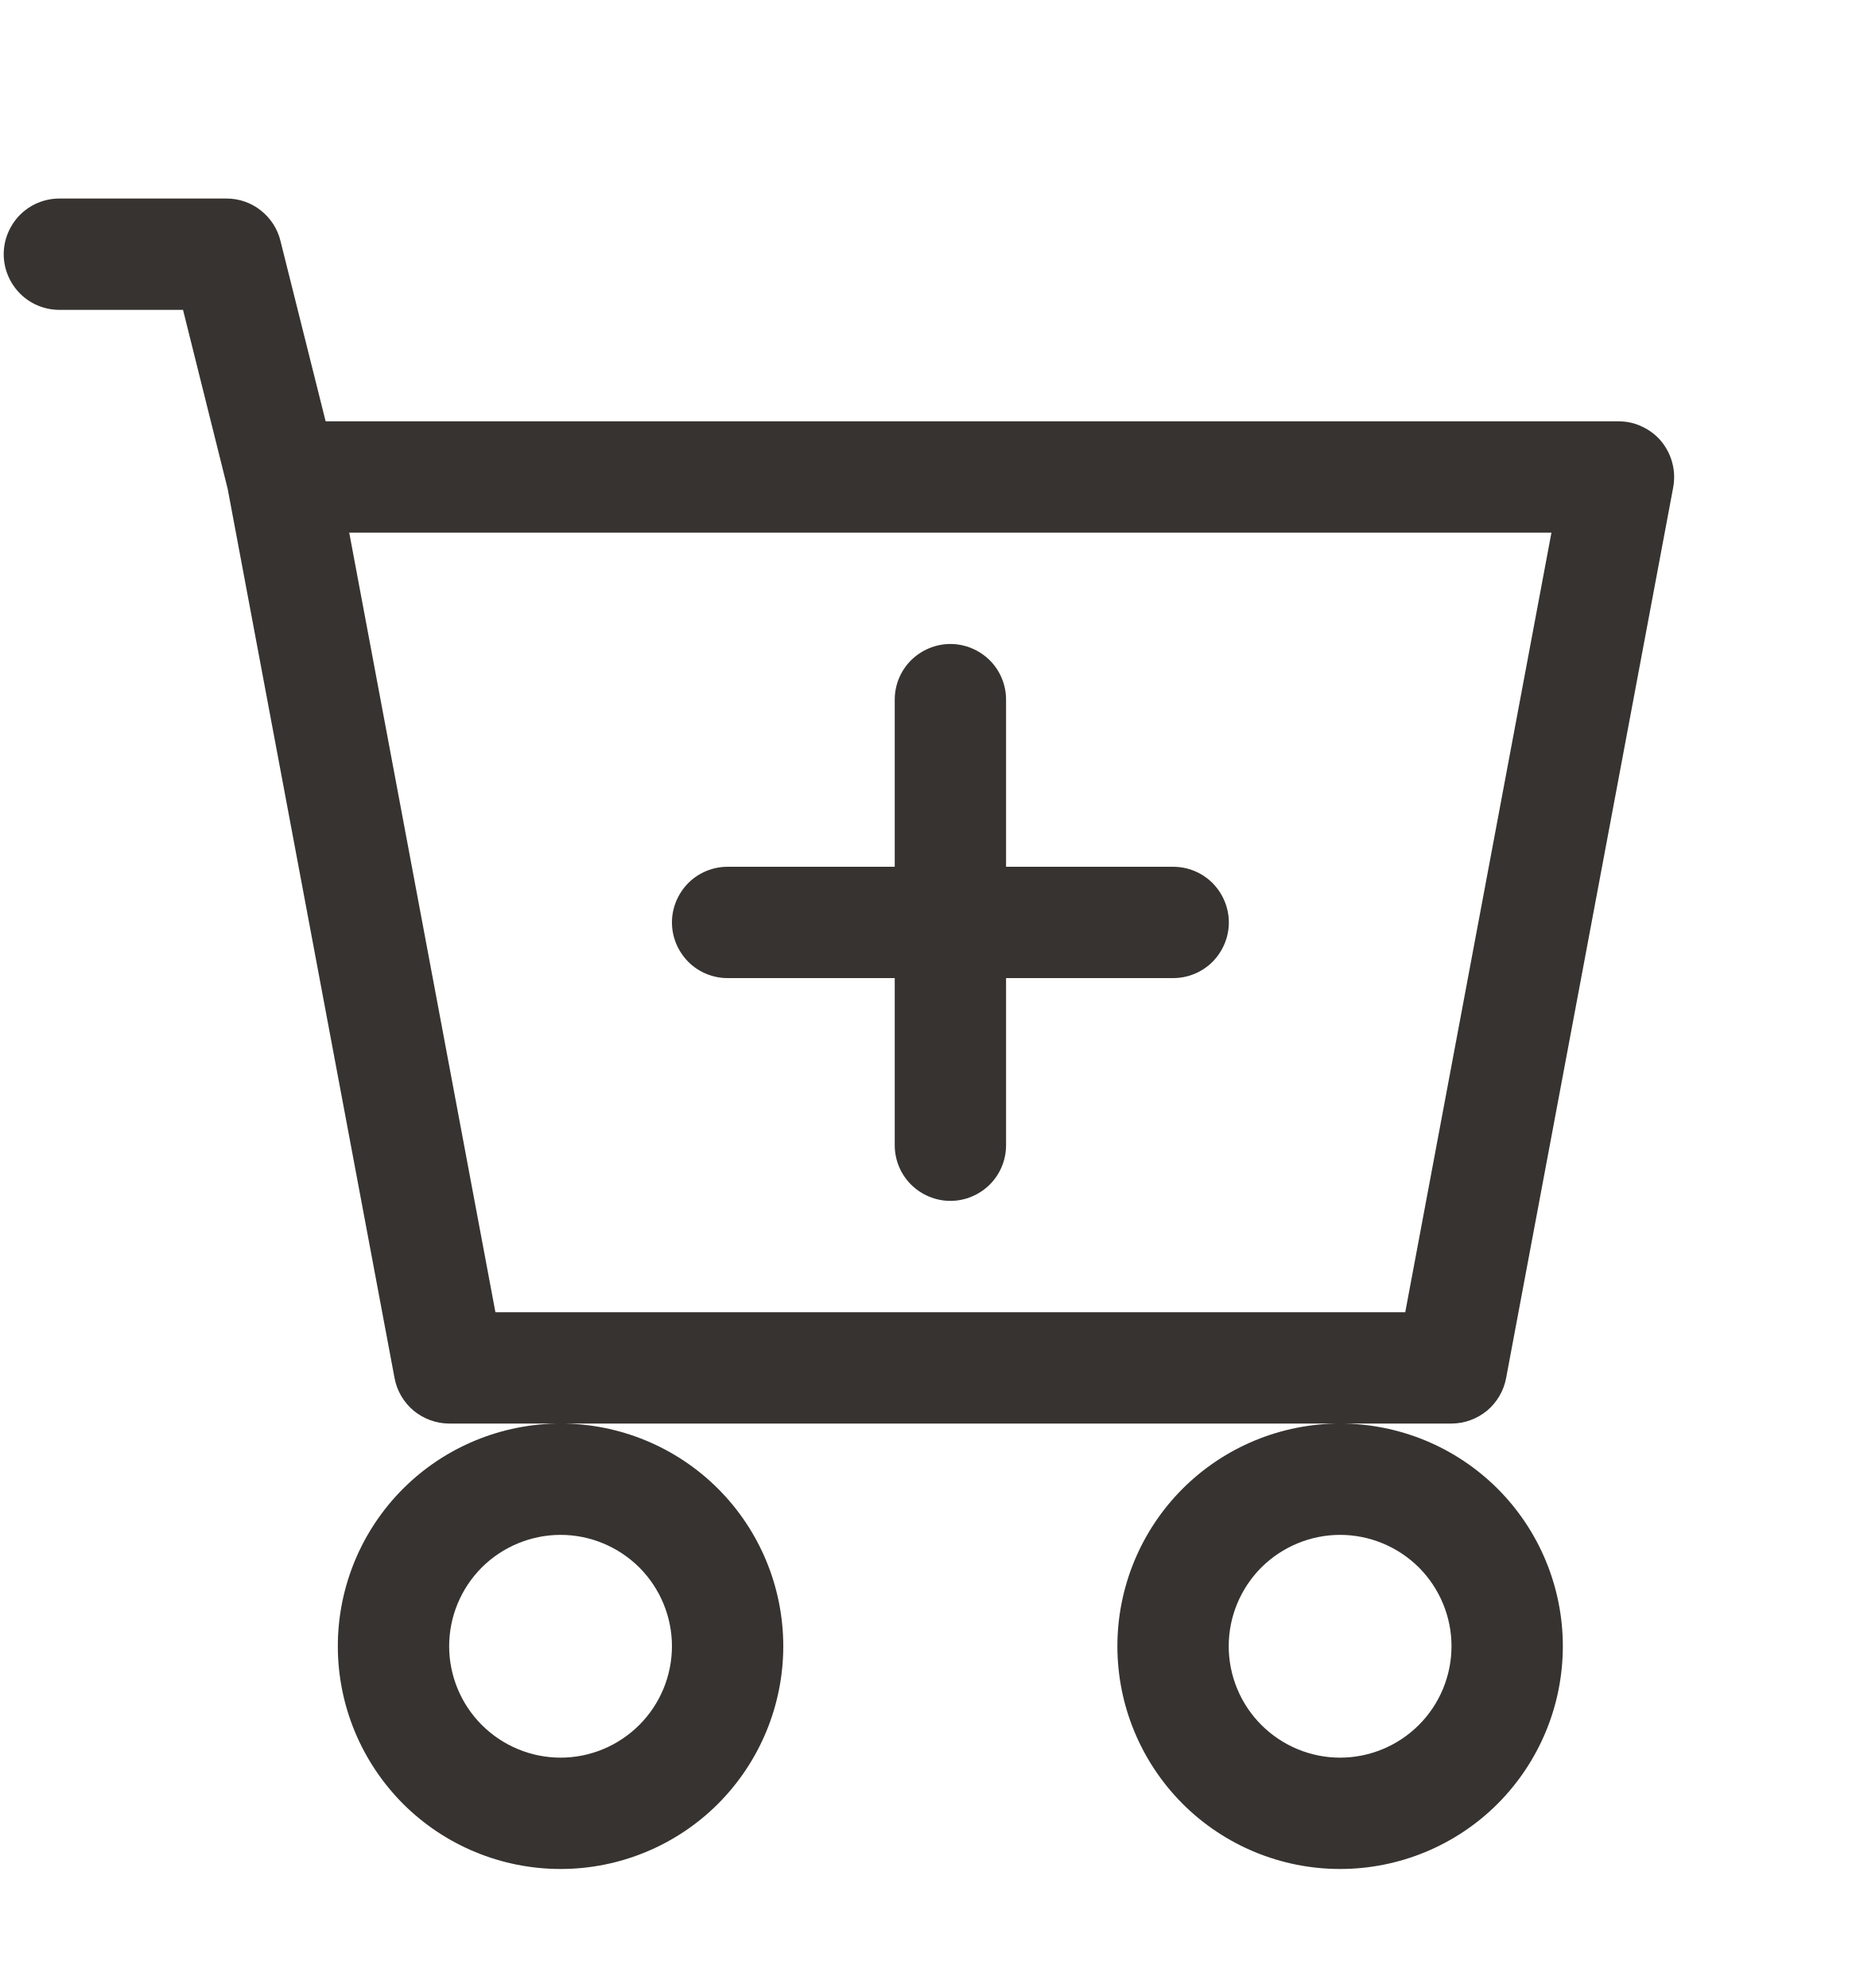
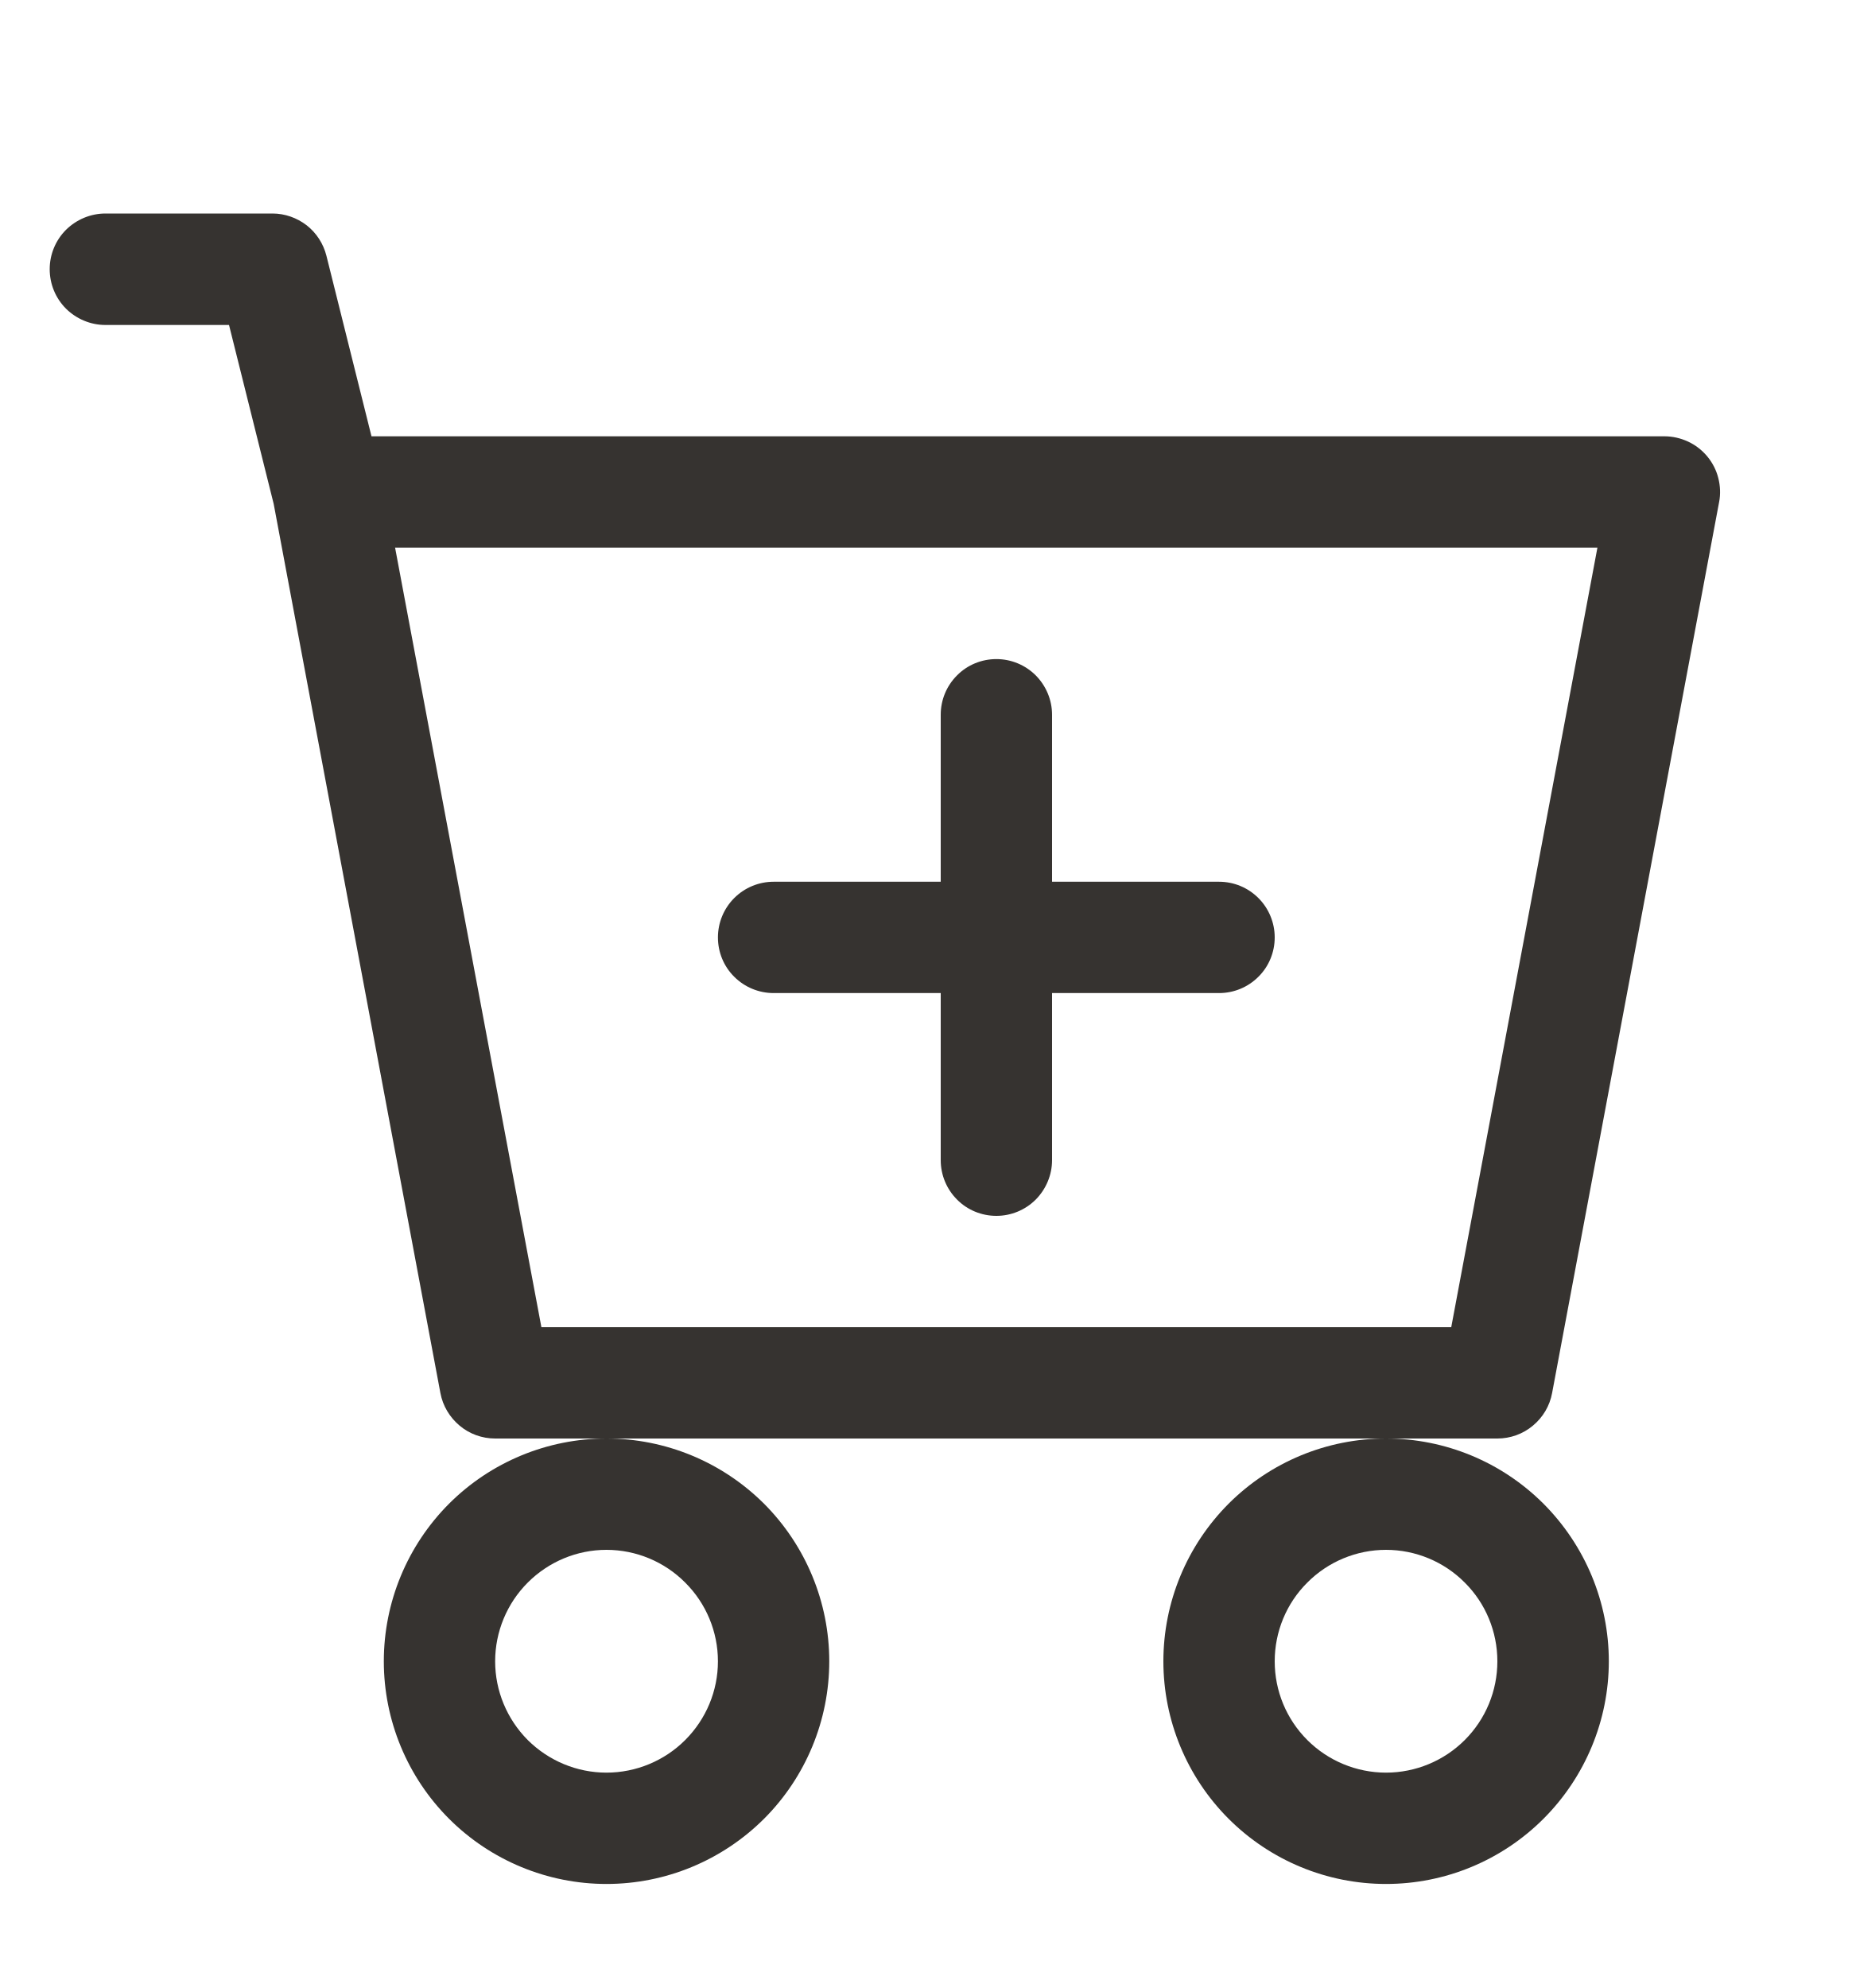
<svg xmlns="http://www.w3.org/2000/svg" width="14" height="15" viewBox="0 0 14 15" fill="none">
-   <path d="M7.591 5.279C7.591 5.168 7.547 5.061 7.468 4.982C7.389 4.904 7.282 4.859 7.171 4.859C7.06 4.859 6.953 4.904 6.874 4.982C6.795 5.061 6.751 5.168 6.751 5.279V6.54H5.49C5.379 6.54 5.272 6.584 5.193 6.663C5.115 6.742 5.07 6.849 5.07 6.96C5.07 7.071 5.115 7.178 5.193 7.257C5.272 7.336 5.379 7.38 5.49 7.38H6.751V8.641C6.751 8.752 6.795 8.859 6.874 8.938C6.953 9.016 7.06 9.061 7.171 9.061C7.282 9.061 7.389 9.016 7.468 8.938C7.547 8.859 7.591 8.752 7.591 8.641V7.38H8.851C8.963 7.38 9.07 7.336 9.149 7.257C9.227 7.178 9.272 7.071 9.272 6.96C9.272 6.849 9.227 6.742 9.149 6.663C9.07 6.584 8.963 6.54 8.851 6.54H7.591V5.279Z" fill="#363330" />
-   <path d="M0.448 1.498C0.337 1.498 0.23 1.542 0.151 1.621C0.073 1.7 0.028 1.807 0.028 1.918C0.028 2.03 0.073 2.136 0.151 2.215C0.23 2.294 0.337 2.338 0.448 2.338H1.381L1.718 3.689L2.977 10.398C2.995 10.494 3.046 10.581 3.121 10.644C3.197 10.706 3.291 10.741 3.389 10.741H4.23C3.784 10.741 3.356 10.918 3.041 11.233C2.726 11.548 2.549 11.976 2.549 12.421C2.549 12.867 2.726 13.294 3.041 13.61C3.356 13.925 3.784 14.102 4.23 14.102C4.675 14.102 5.103 13.925 5.418 13.61C5.733 13.294 5.91 12.867 5.91 12.421C5.91 11.976 5.733 11.548 5.418 11.233C5.103 10.918 4.675 10.741 4.23 10.741H10.111C9.666 10.741 9.238 10.918 8.923 11.233C8.608 11.548 8.431 11.976 8.431 12.421C8.431 12.867 8.608 13.294 8.923 13.61C9.238 13.925 9.666 14.102 10.111 14.102C10.557 14.102 10.985 13.925 11.3 13.61C11.615 13.294 11.792 12.867 11.792 12.421C11.792 11.976 11.615 11.548 11.3 11.233C10.985 10.918 10.557 10.741 10.111 10.741H10.952C11.05 10.741 11.144 10.706 11.22 10.644C11.295 10.581 11.346 10.494 11.364 10.398L12.625 3.676C12.636 3.615 12.634 3.553 12.618 3.493C12.603 3.434 12.574 3.378 12.535 3.33C12.496 3.283 12.446 3.245 12.39 3.219C12.335 3.192 12.274 3.179 12.212 3.179H2.457L2.116 1.817C2.094 1.726 2.041 1.645 1.967 1.587C1.894 1.529 1.803 1.498 1.709 1.498H0.448ZM3.738 9.901L2.635 4.019H11.706L10.603 9.901H3.738ZM5.07 12.421C5.07 12.644 4.981 12.858 4.824 13.015C4.666 13.173 4.452 13.262 4.23 13.262C4.007 13.262 3.793 13.173 3.635 13.015C3.478 12.858 3.389 12.644 3.389 12.421C3.389 12.198 3.478 11.985 3.635 11.827C3.793 11.67 4.007 11.581 4.23 11.581C4.452 11.581 4.666 11.67 4.824 11.827C4.981 11.985 5.07 12.198 5.07 12.421ZM10.952 12.421C10.952 12.644 10.863 12.858 10.706 13.015C10.548 13.173 10.334 13.262 10.111 13.262C9.889 13.262 9.675 13.173 9.517 13.015C9.36 12.858 9.271 12.644 9.271 12.421C9.271 12.198 9.36 11.985 9.517 11.827C9.675 11.67 9.889 11.581 10.111 11.581C10.334 11.581 10.548 11.67 10.706 11.827C10.863 11.985 10.952 12.198 10.952 12.421Z" fill="#363330" />
+   <path d="M7.938 5.393C7.938 5.281 7.893 5.175 7.815 5.096C7.736 5.017 7.629 4.973 7.518 4.973C7.406 4.973 7.299 5.017 7.221 5.096C7.142 5.175 7.098 5.281 7.098 5.393V6.653H5.837C5.726 6.653 5.619 6.697 5.54 6.776C5.461 6.855 5.417 6.962 5.417 7.073C5.417 7.185 5.461 7.292 5.54 7.37C5.619 7.449 5.726 7.493 5.837 7.493H7.098V8.754C7.098 8.865 7.142 8.972 7.221 9.051C7.299 9.13 7.406 9.174 7.518 9.174C7.629 9.174 7.736 9.13 7.815 9.051C7.893 8.972 7.938 8.865 7.938 8.754V7.493H9.198C9.31 7.493 9.416 7.449 9.495 7.37C9.574 7.292 9.618 7.185 9.618 7.073C9.618 6.962 9.574 6.855 9.495 6.776C9.416 6.697 9.31 6.653 9.198 6.653H7.938V5.393Z" fill="#363330" />
+   <path d="M0.795 1.611C0.684 1.611 0.577 1.656 0.498 1.734C0.419 1.813 0.375 1.92 0.375 2.031C0.375 2.143 0.419 2.25 0.498 2.329C0.577 2.407 0.684 2.452 0.795 2.452H1.728L2.065 3.802L3.323 10.511C3.341 10.608 3.393 10.694 3.468 10.757C3.543 10.82 3.638 10.854 3.736 10.854H4.576C4.131 10.854 3.703 11.031 3.388 11.346C3.073 11.662 2.896 12.089 2.896 12.535C2.896 12.98 3.073 13.408 3.388 13.723C3.703 14.038 4.131 14.215 4.576 14.215C5.022 14.215 5.449 14.038 5.765 13.723C6.08 13.408 6.257 12.98 6.257 12.535C6.257 12.089 6.08 11.662 5.765 11.346C5.449 11.031 5.022 10.854 4.576 10.854H10.458C10.012 10.854 9.585 11.031 9.27 11.346C8.955 11.662 8.778 12.089 8.778 12.535C8.778 12.98 8.955 13.408 9.27 13.723C9.585 14.038 10.012 14.215 10.458 14.215C10.904 14.215 11.331 14.038 11.646 13.723C11.961 13.408 12.139 12.98 12.139 12.535C12.139 12.089 11.961 11.662 11.646 11.346C11.331 11.031 10.904 10.854 10.458 10.854H11.298C11.396 10.854 11.491 10.82 11.566 10.757C11.642 10.694 11.693 10.608 11.711 10.511L12.971 3.789C12.983 3.729 12.98 3.666 12.965 3.607C12.95 3.547 12.921 3.491 12.882 3.444C12.842 3.396 12.793 3.358 12.737 3.332C12.681 3.306 12.62 3.292 12.559 3.292H2.803L2.463 1.93C2.44 1.839 2.388 1.758 2.314 1.7C2.24 1.643 2.149 1.611 2.056 1.611H0.795ZM4.085 10.014L2.981 4.132H12.053L10.95 10.014H4.085ZM5.417 12.535C5.417 12.758 5.328 12.971 5.17 13.129C5.013 13.286 4.799 13.375 4.576 13.375C4.353 13.375 4.14 13.286 3.982 13.129C3.825 12.971 3.736 12.758 3.736 12.535C3.736 12.312 3.825 12.098 3.982 11.941C4.14 11.783 4.353 11.694 4.576 11.694C4.799 11.694 5.013 11.783 5.17 11.941C5.328 12.098 5.417 12.312 5.417 12.535ZM11.298 12.535C11.298 12.758 11.21 12.971 11.052 13.129C10.895 13.286 10.681 13.375 10.458 13.375C10.235 13.375 10.021 13.286 9.864 13.129C9.706 12.971 9.618 12.758 9.618 12.535C9.618 12.312 9.706 12.098 9.864 11.941C10.021 11.783 10.235 11.694 10.458 11.694C10.681 11.694 10.895 11.783 11.052 11.941C11.21 12.098 11.298 12.312 11.298 12.535Z" fill="#363330" />
</svg>
